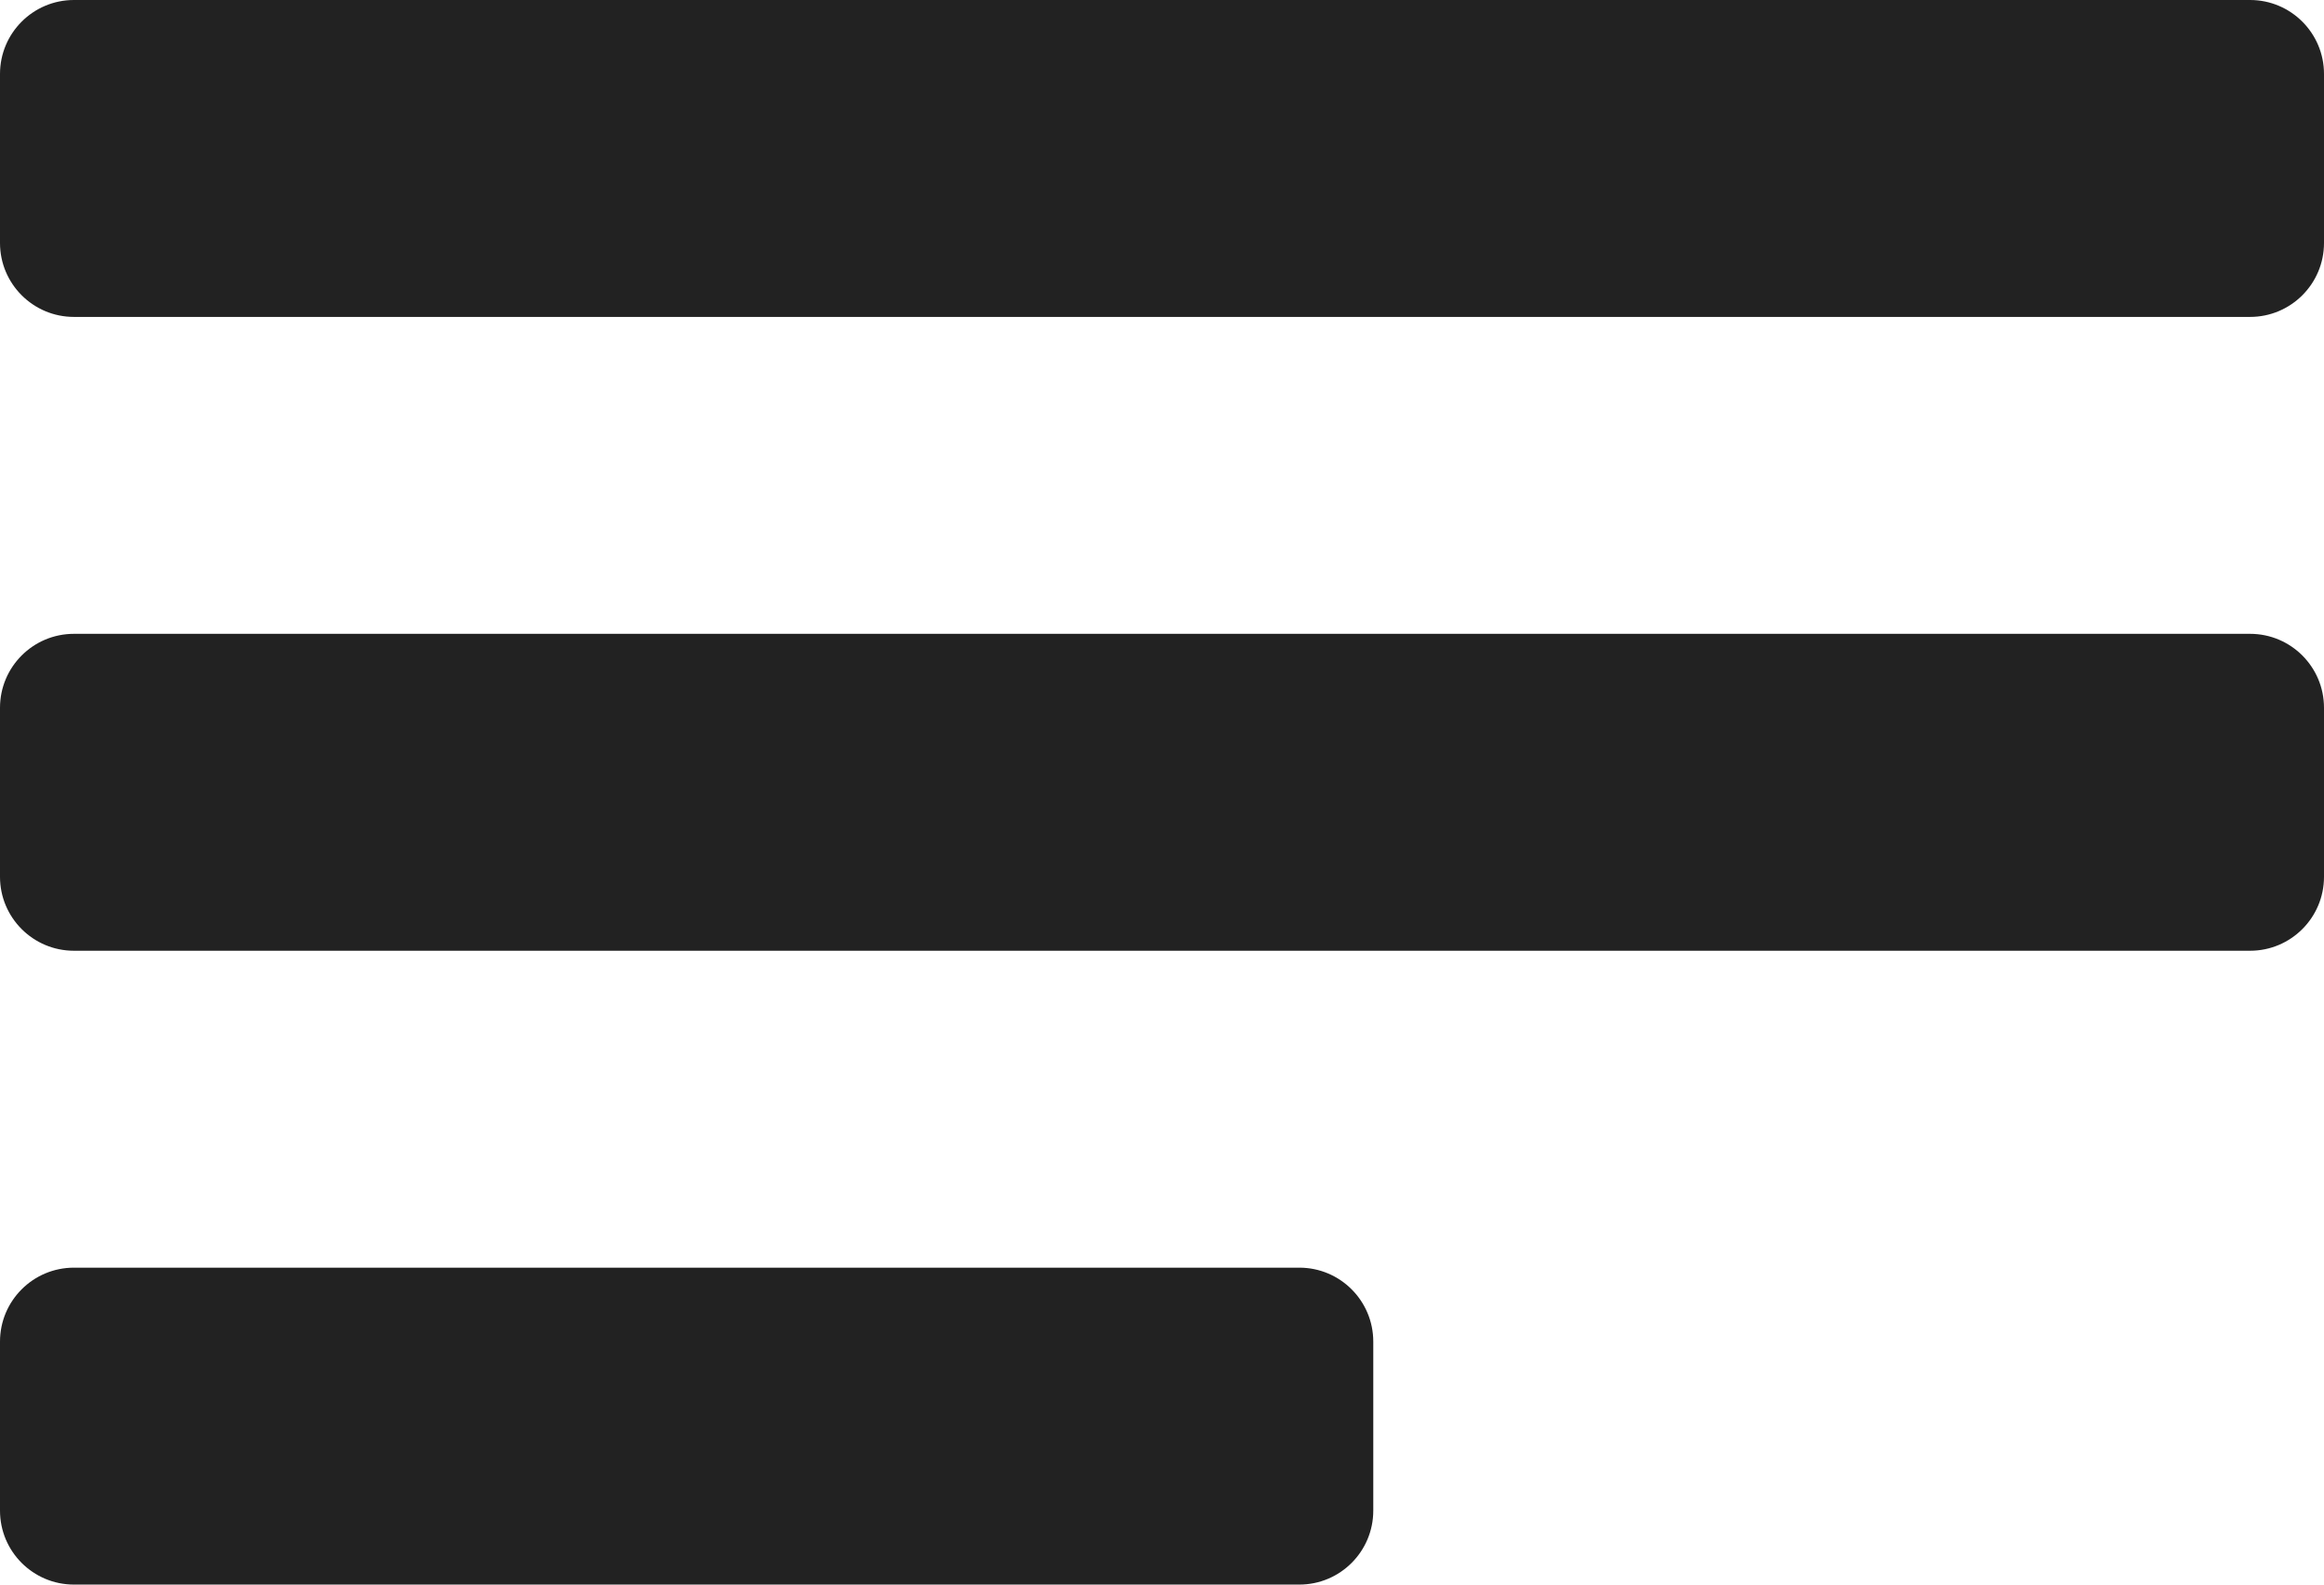
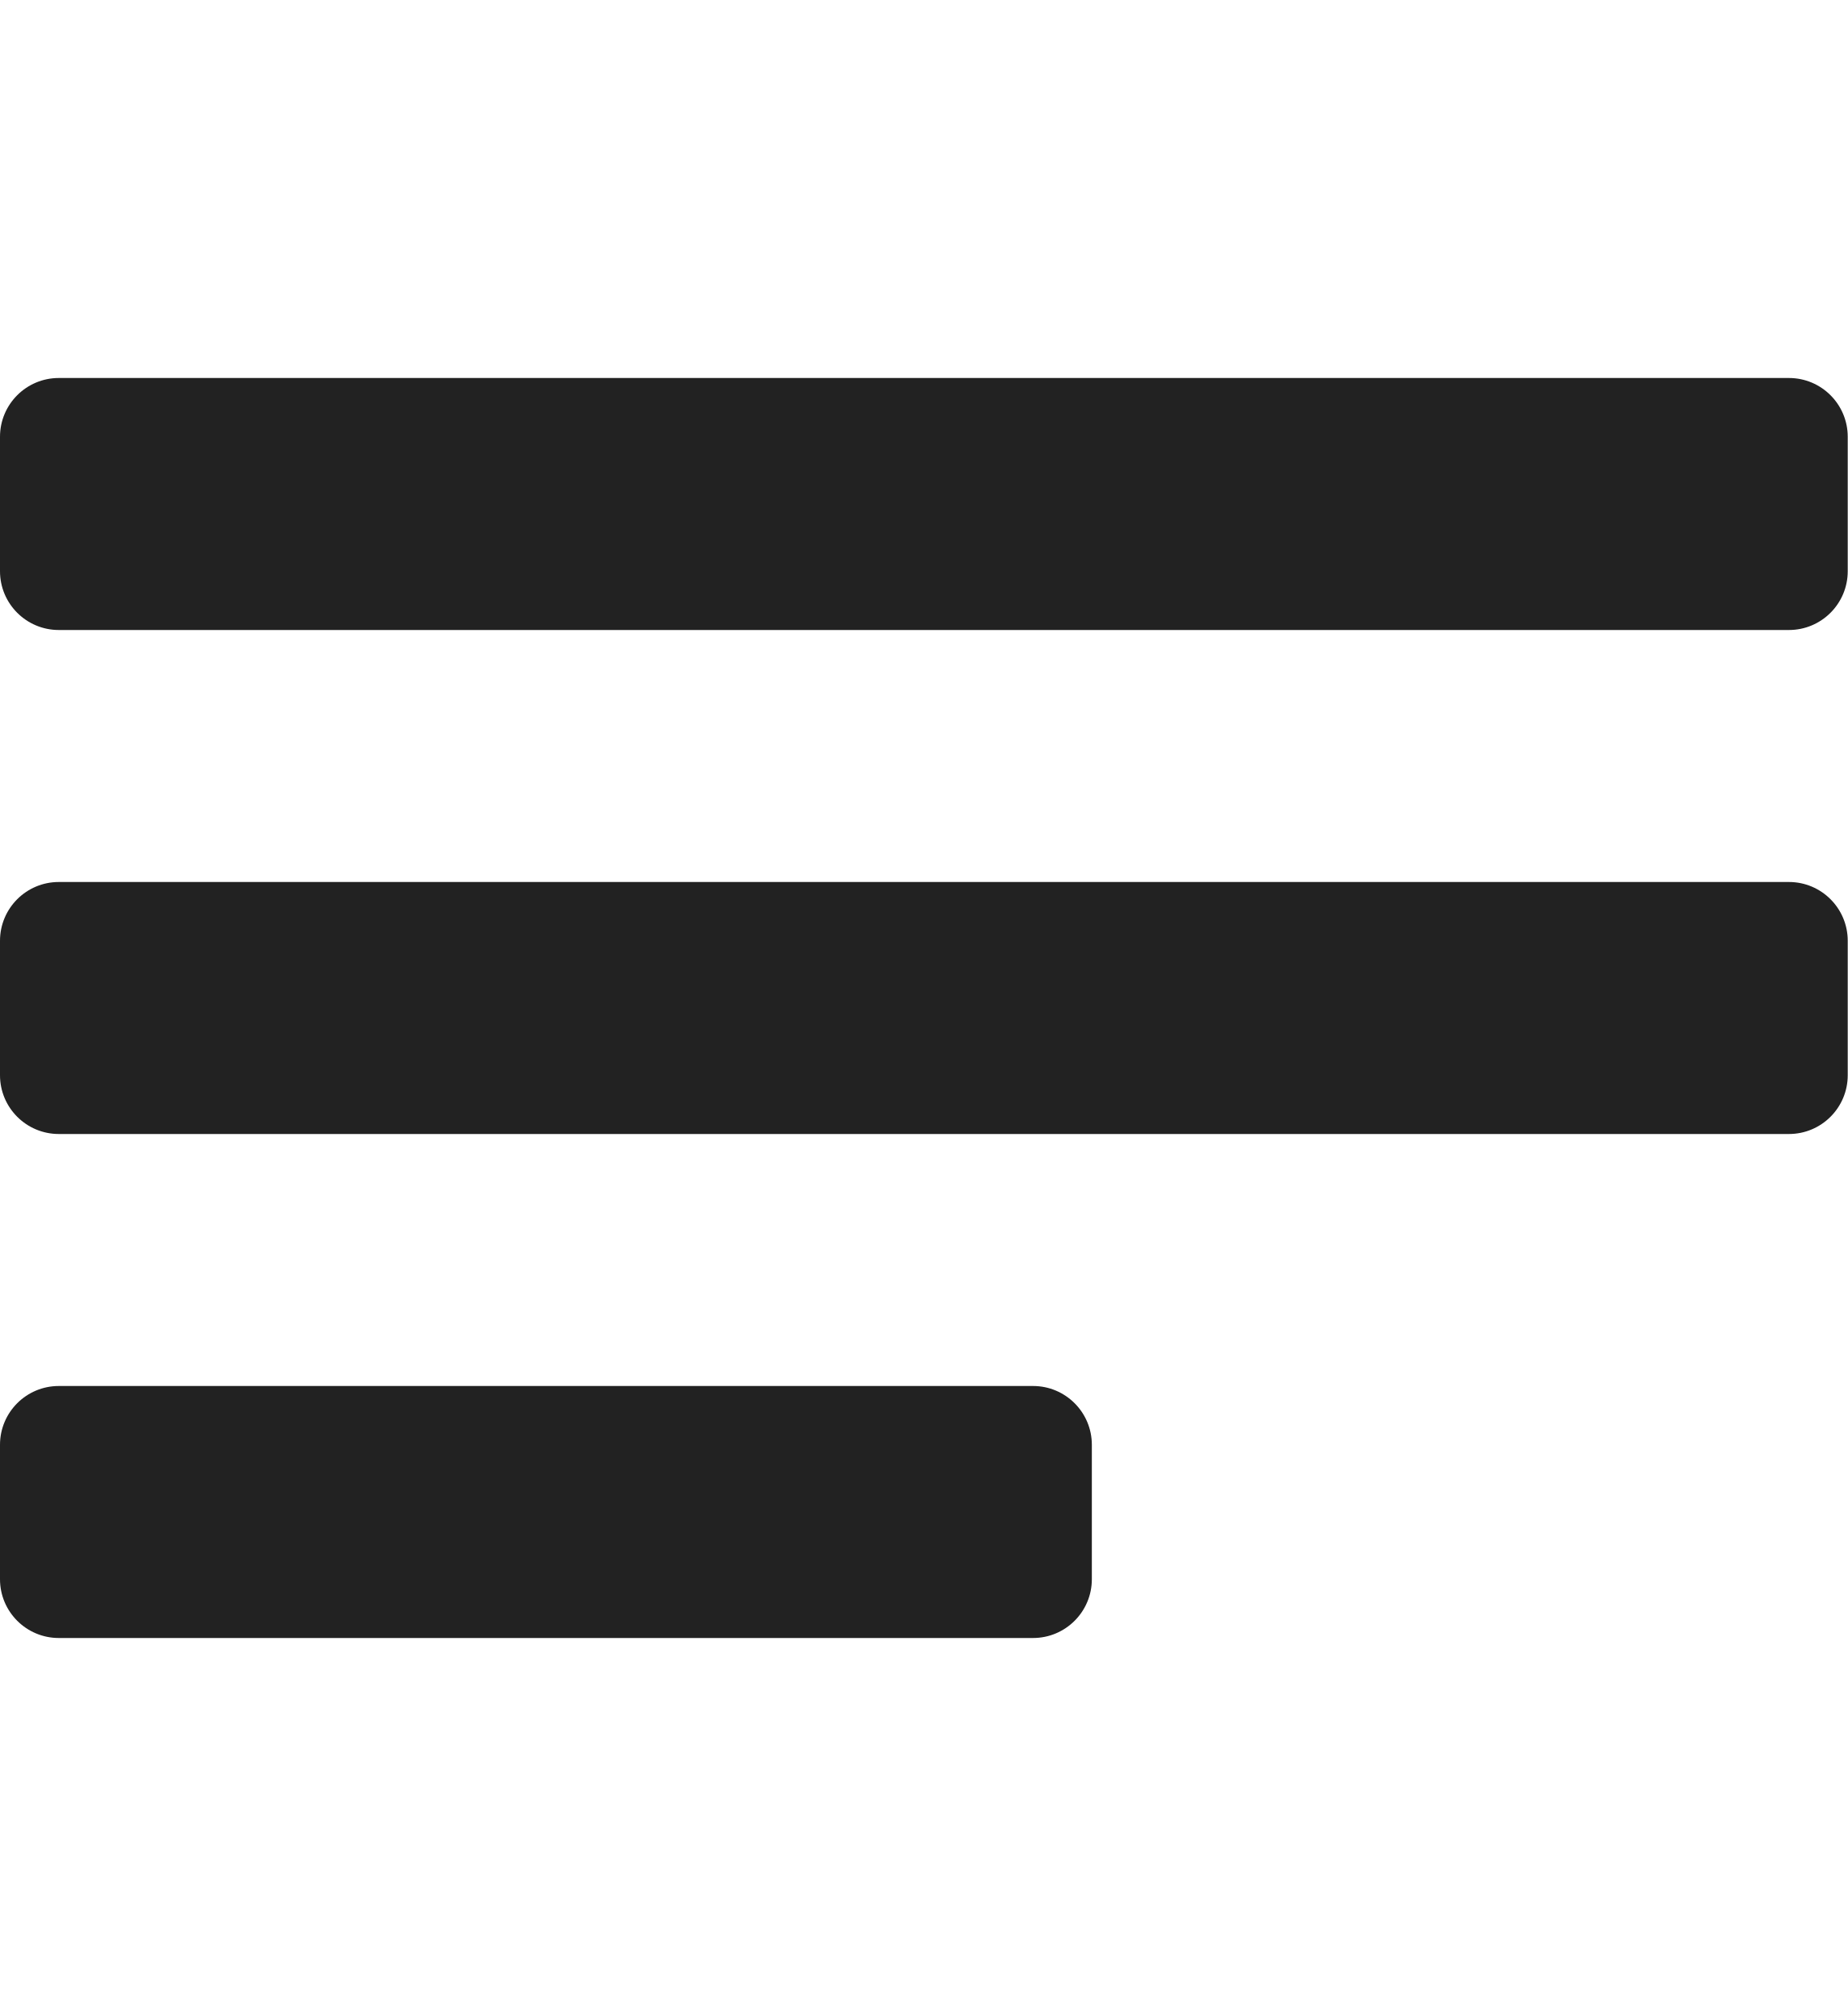
- <svg xmlns="http://www.w3.org/2000/svg" width="22" height="15" viewBox="0 0 22 15" fill="none">
+ <svg xmlns="http://www.w3.org/2000/svg" width="22" height="24" viewBox="0 0 22 15" fill="none">
  <rect width="22" height="3" rx="0.7" fill="#222222" />
  <rect y="12" width="13" height="3" rx="0.7" fill="#222222" />
  <rect y="6" width="22" height="3" rx="0.7" fill="#222222" />
</svg>
